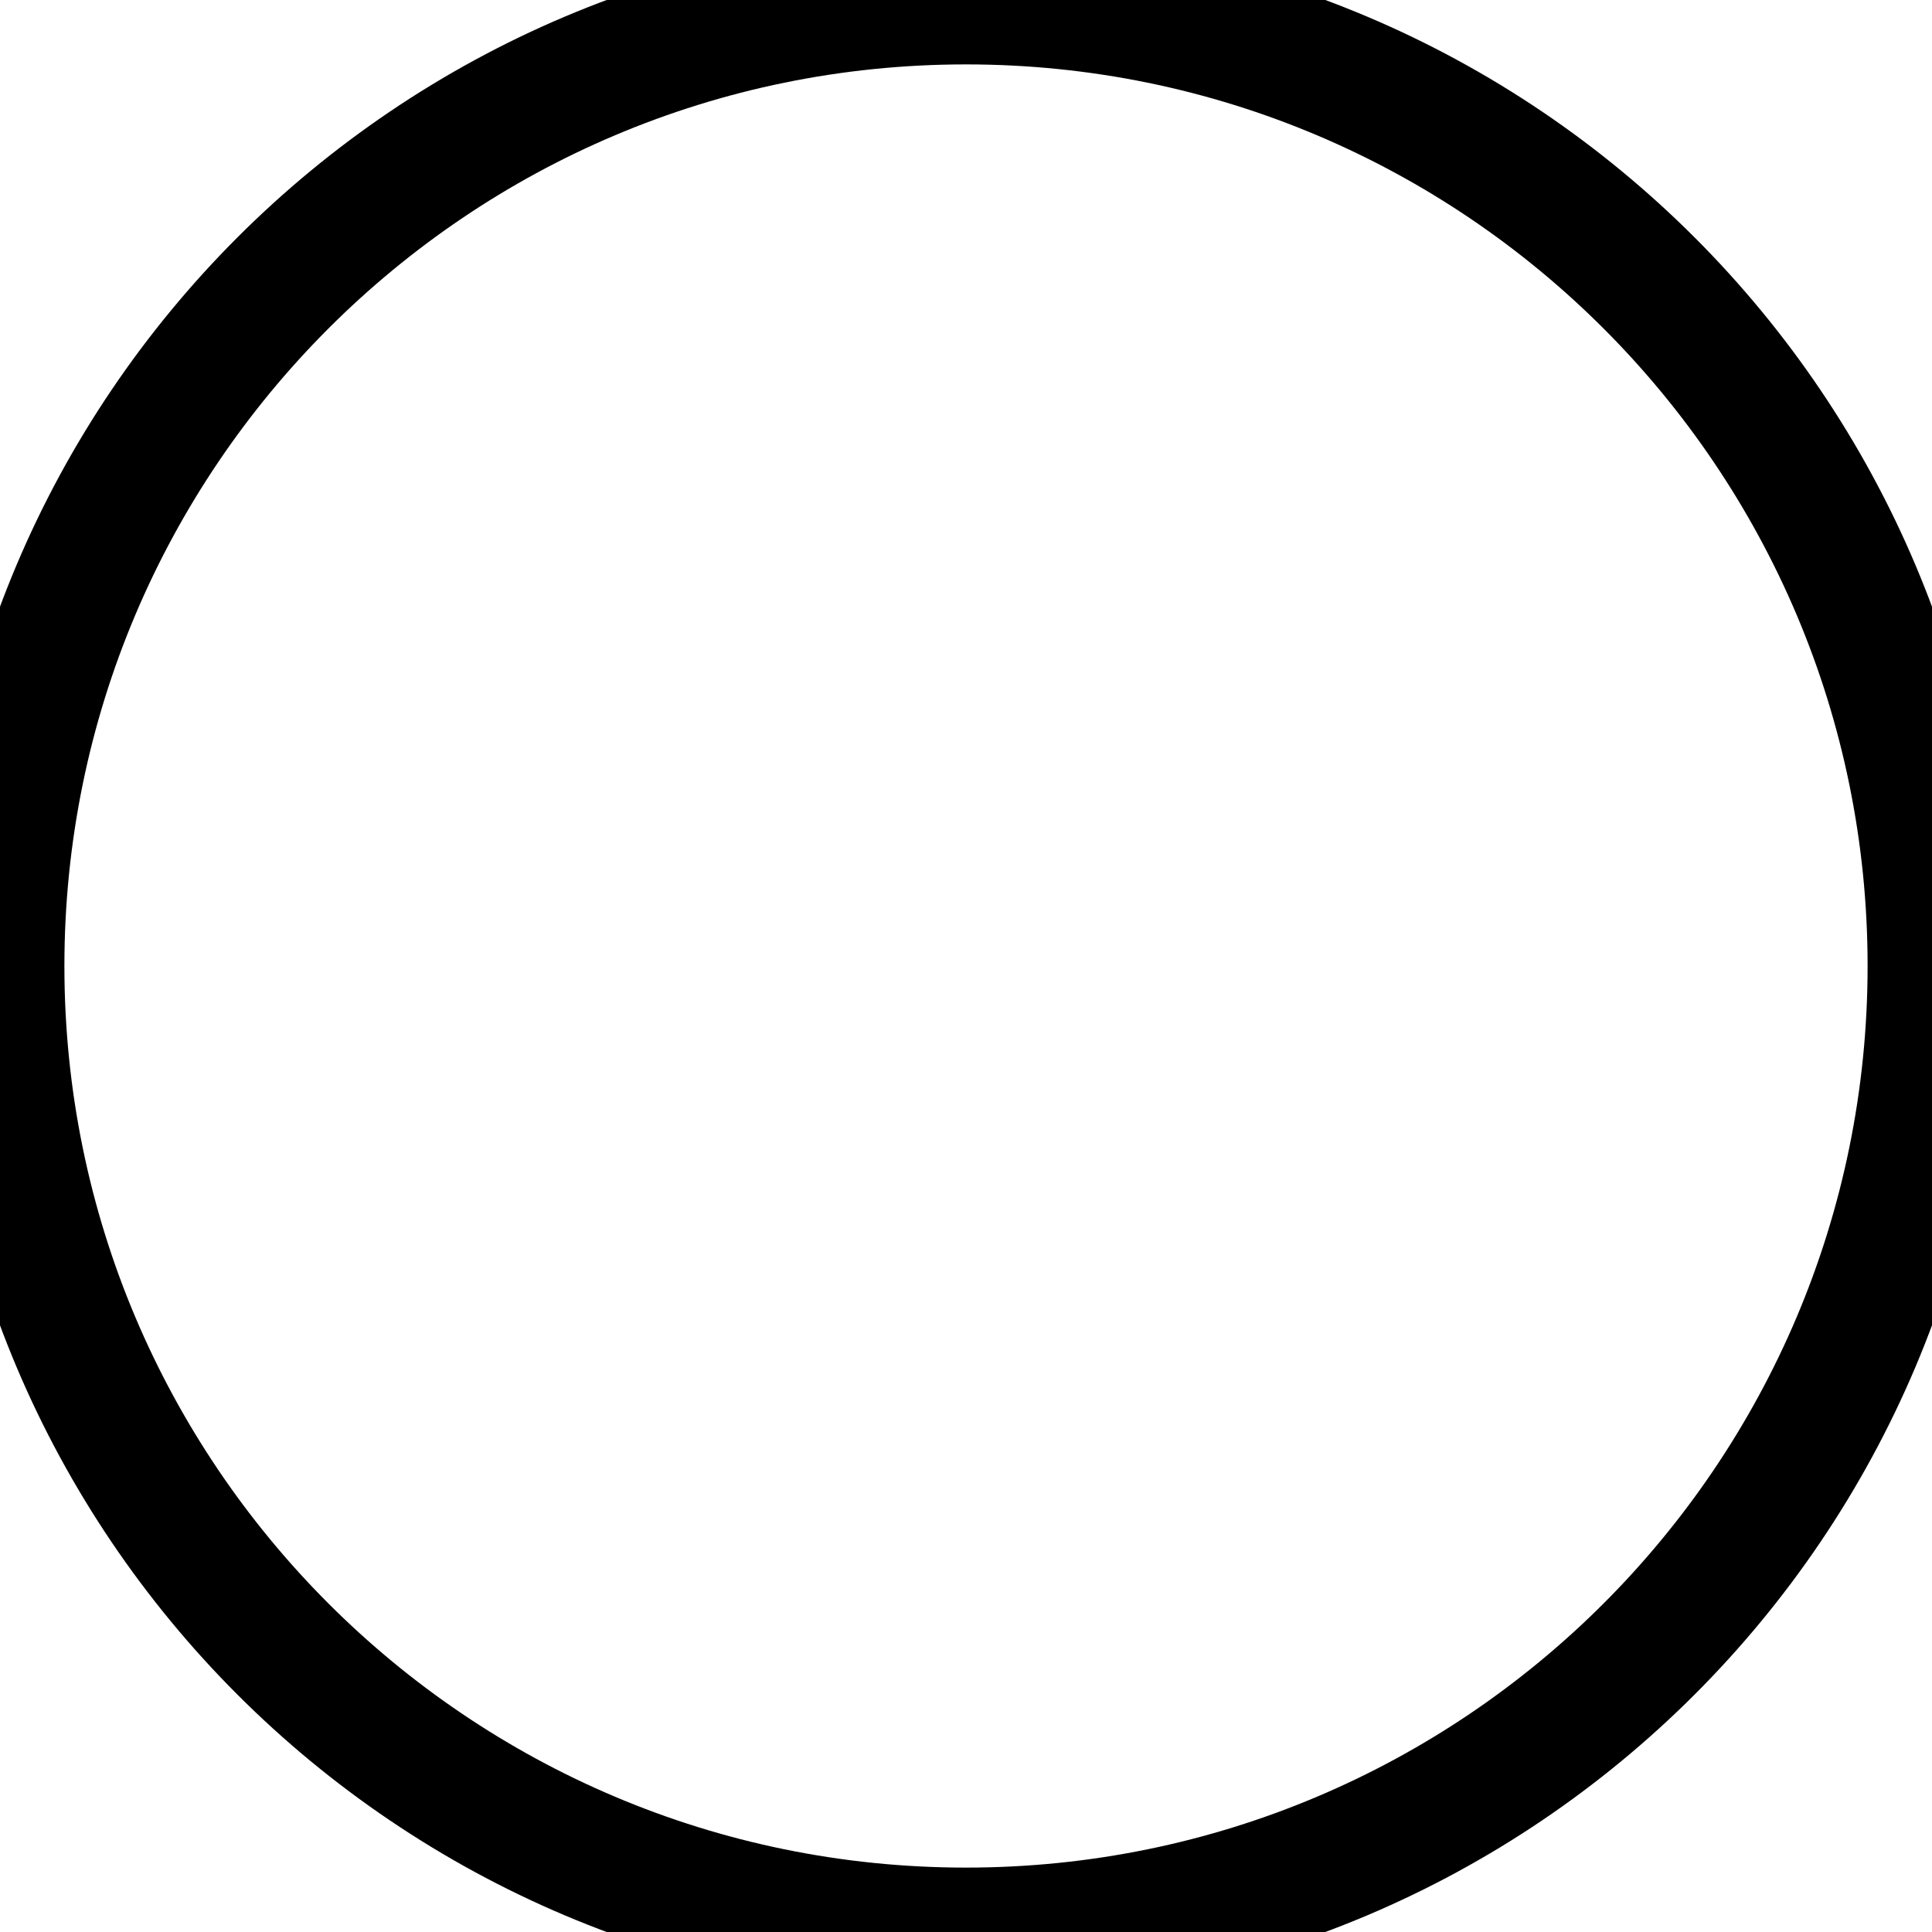
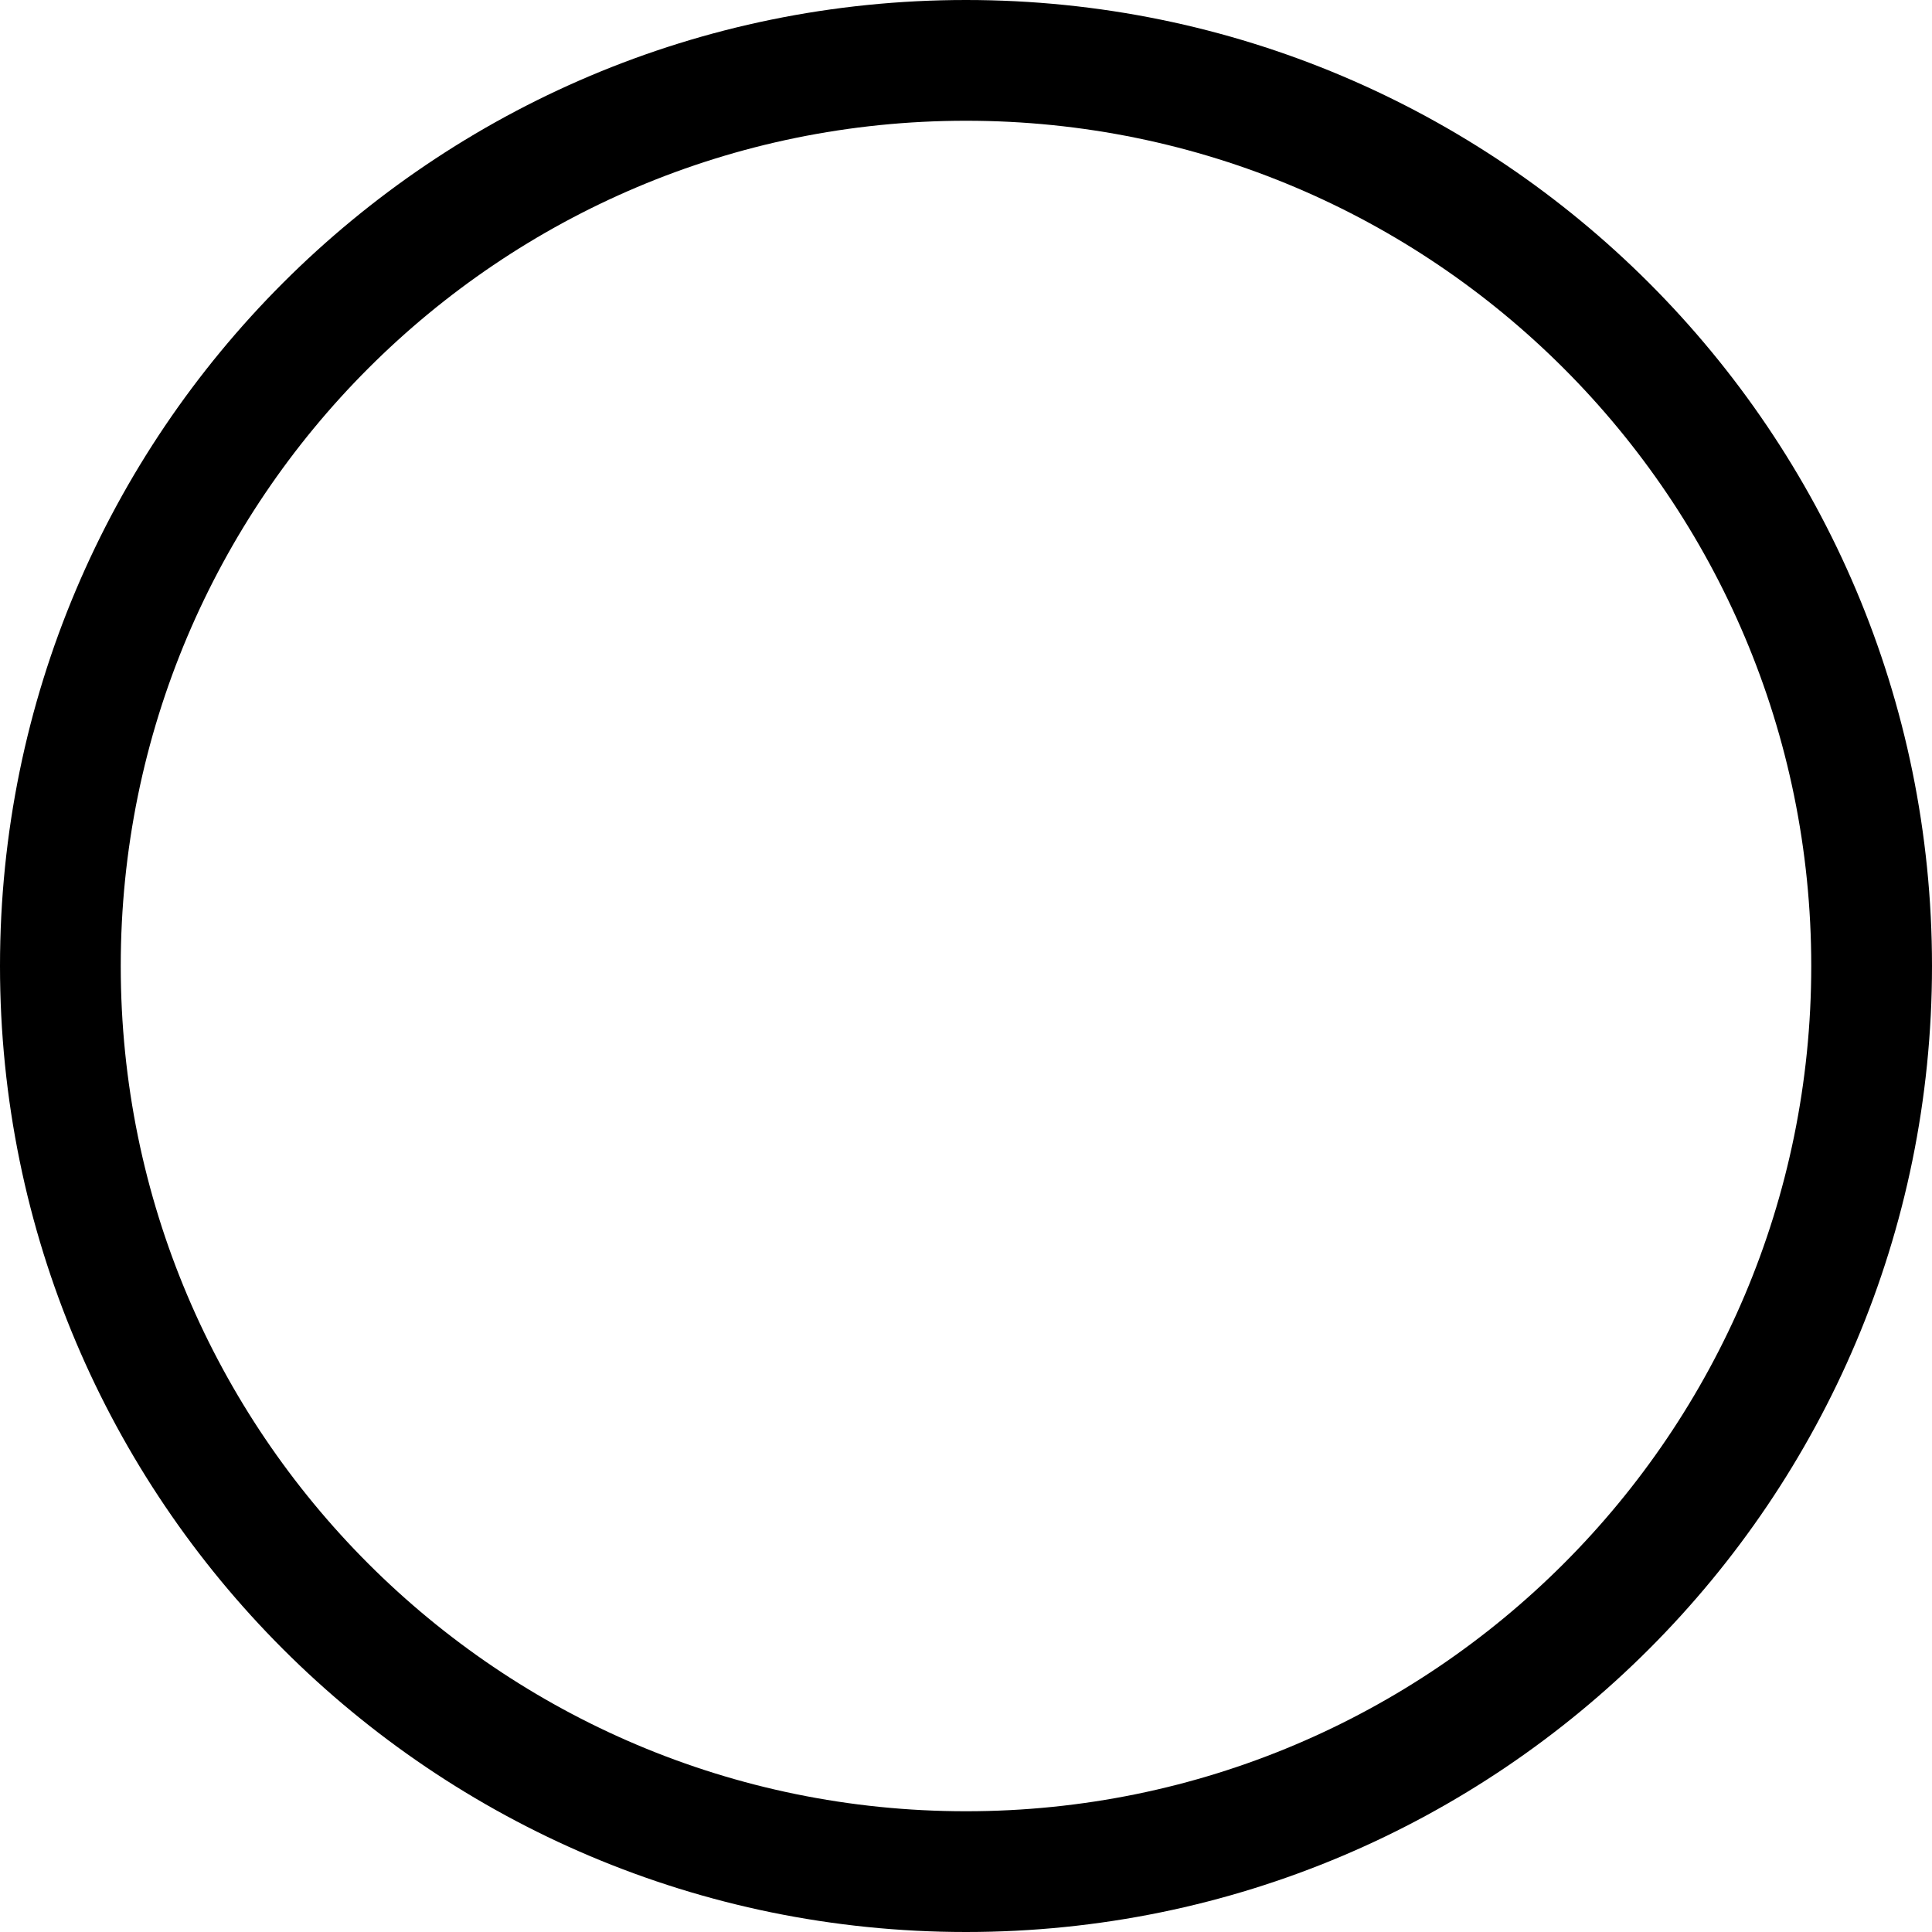
- <svg xmlns="http://www.w3.org/2000/svg" width="15" height="15" viewBox="0 0 15 15" fill="none">
+ <svg xmlns="http://www.w3.org/2000/svg" width="16" height="16" viewBox="-0.5 -0.5 16 16" fill="none">
  <path d="M 14.5 7.5 C 14.5 11.366 11.366 14.5 7.5 14.5 L 7.5 15.5 C 11.918 15.5 15.5 11.918 15.5 7.5 L 14.5 7.5 Z M 7.5 14.5 C 3.634 14.5 0.5 11.366 0.5 7.5 L -0.5 7.5 C -0.5 11.918 3.082 15.5 7.5 15.5 L 7.5 14.5 Z M 0.5 7.5 C 0.5 3.634 3.634 0.5 7.5 0.5 L 7.5 -0.5 C 3.082 -0.5 -0.5 3.082 -0.5 7.5 L 0.5 7.5 Z M 7.5 0.5 C 11.366 0.5 14.5 3.634 14.5 7.5 L 15.5 7.5 C 15.5 3.082 11.918 -0.5 7.5 -0.5 L 7.5 0.5 Z" fill="currentColor" fill-rule="nonzero" />
</svg>
